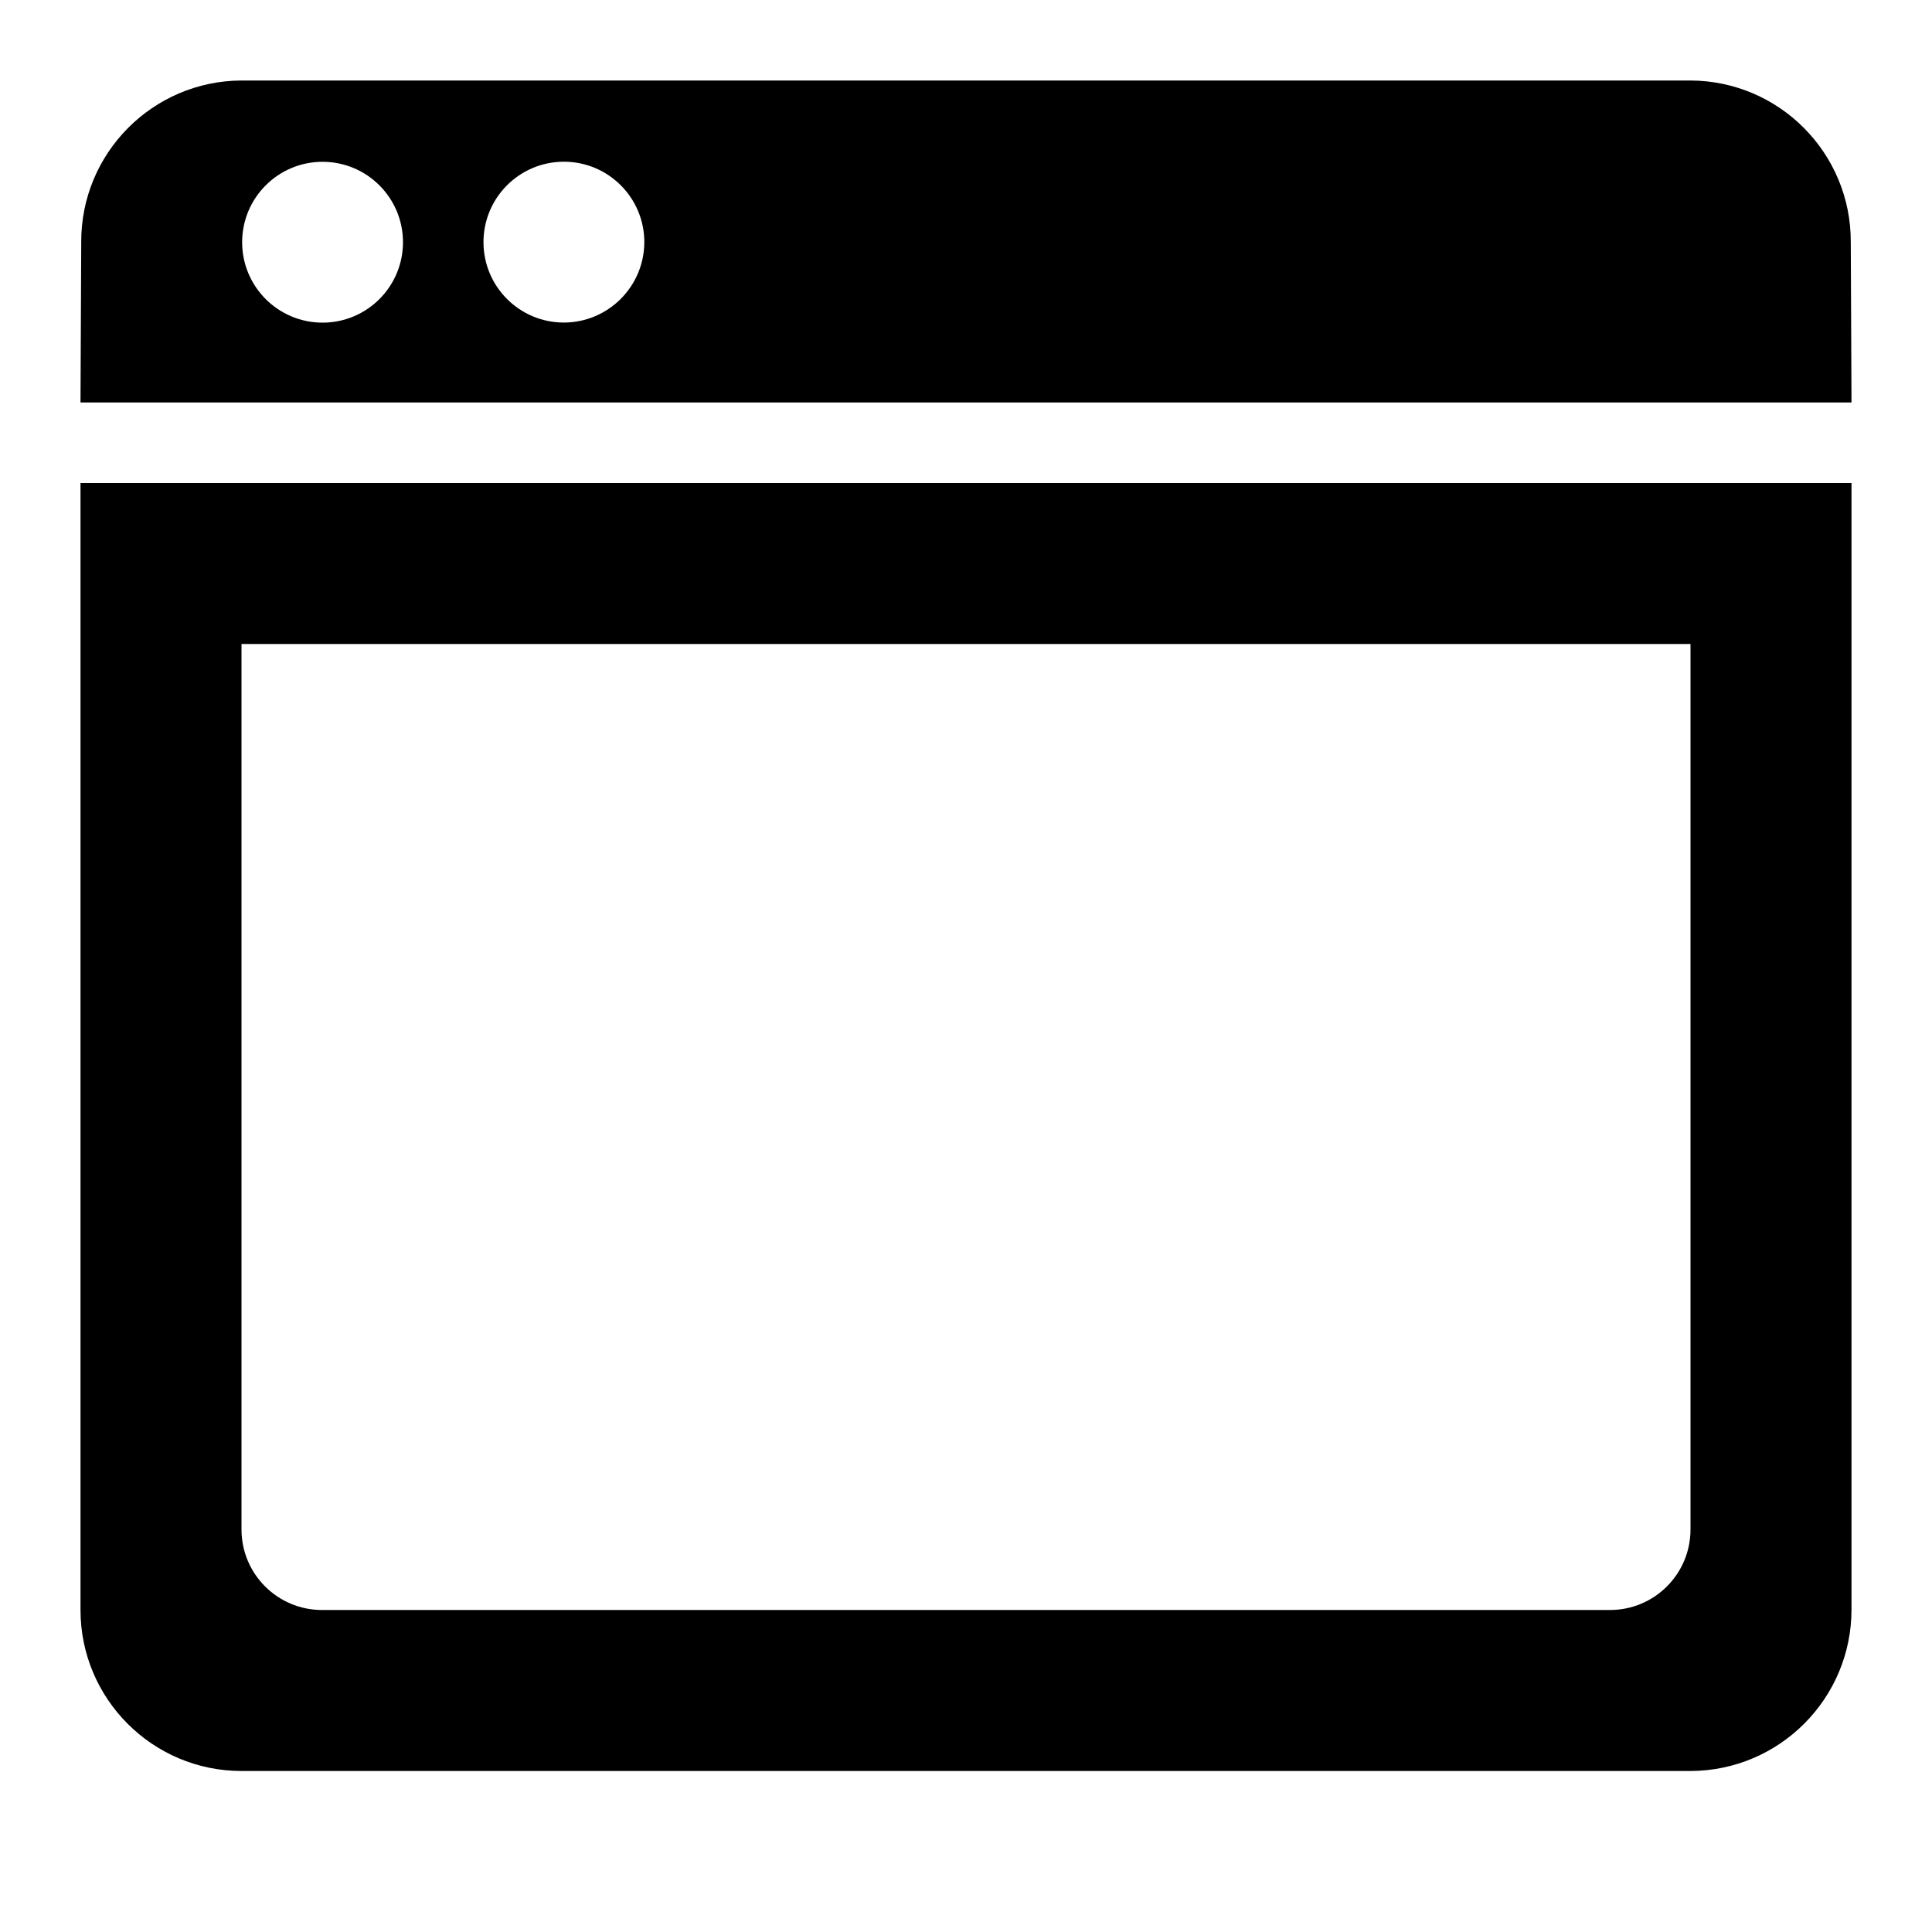
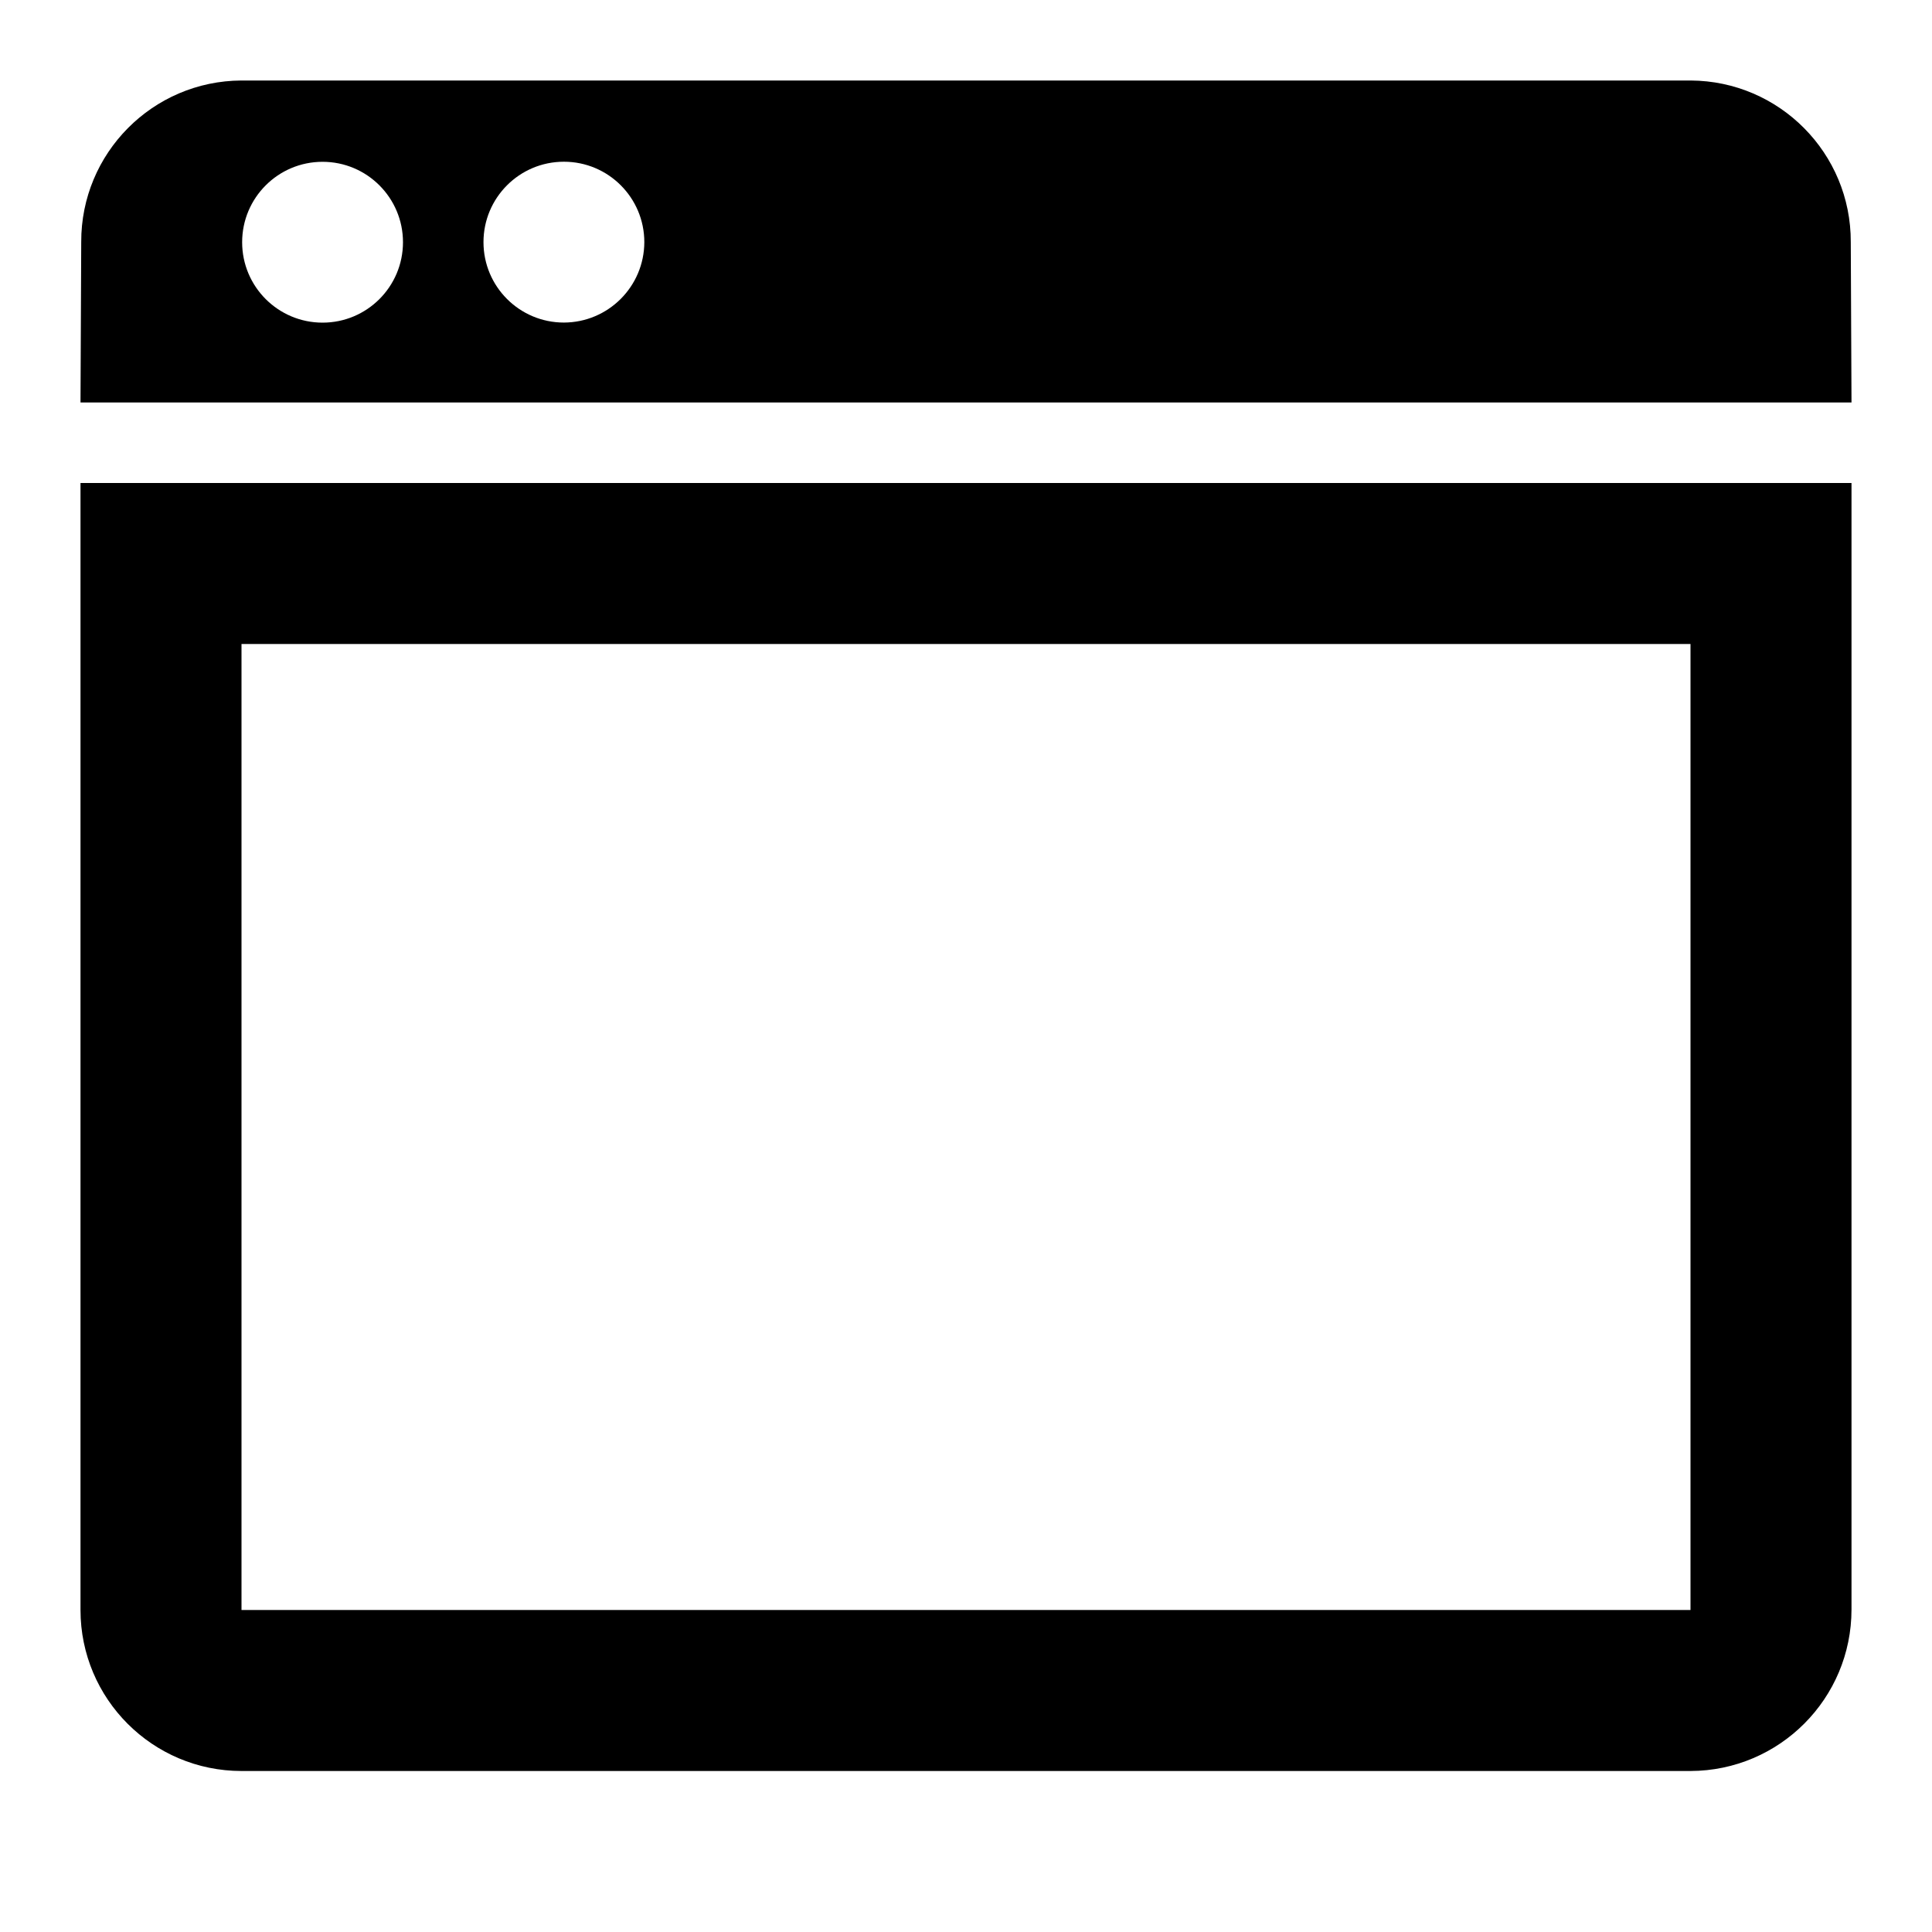
<svg xmlns="http://www.w3.org/2000/svg" viewBox="0 0 24 24">
  <path d="M1.009,3.007,1,5H23l-.009-1.993A2,2,0,0,0,21,1H3A2,2,0,0,0,1.009,3.007ZM4.007,4.008a.999.999,0,1,1,.999-.999A.999.999,0,0,1,4.007,4.008Zm2.998-.001a.999.999,0,1,1,.999-.999A1.002,1.002,0,0,1,7.004,4.007Z" />
-   <path d="M1,6V20a2.001,2.001,0,0,0,2,2H21a2.006,2.006,0,0,0,2-2.007V6ZM21,19a1,1,0,0,1-1,1H4a1,1,0,0,1-1-1V8H21Z" />
+   <path d="M1,6V20a2.001,2.001,0,0,0,2,2H21a2.006,2.006,0,0,0,2-2.007V6ZM21,16v4H3V8H21Z" />
</svg>
